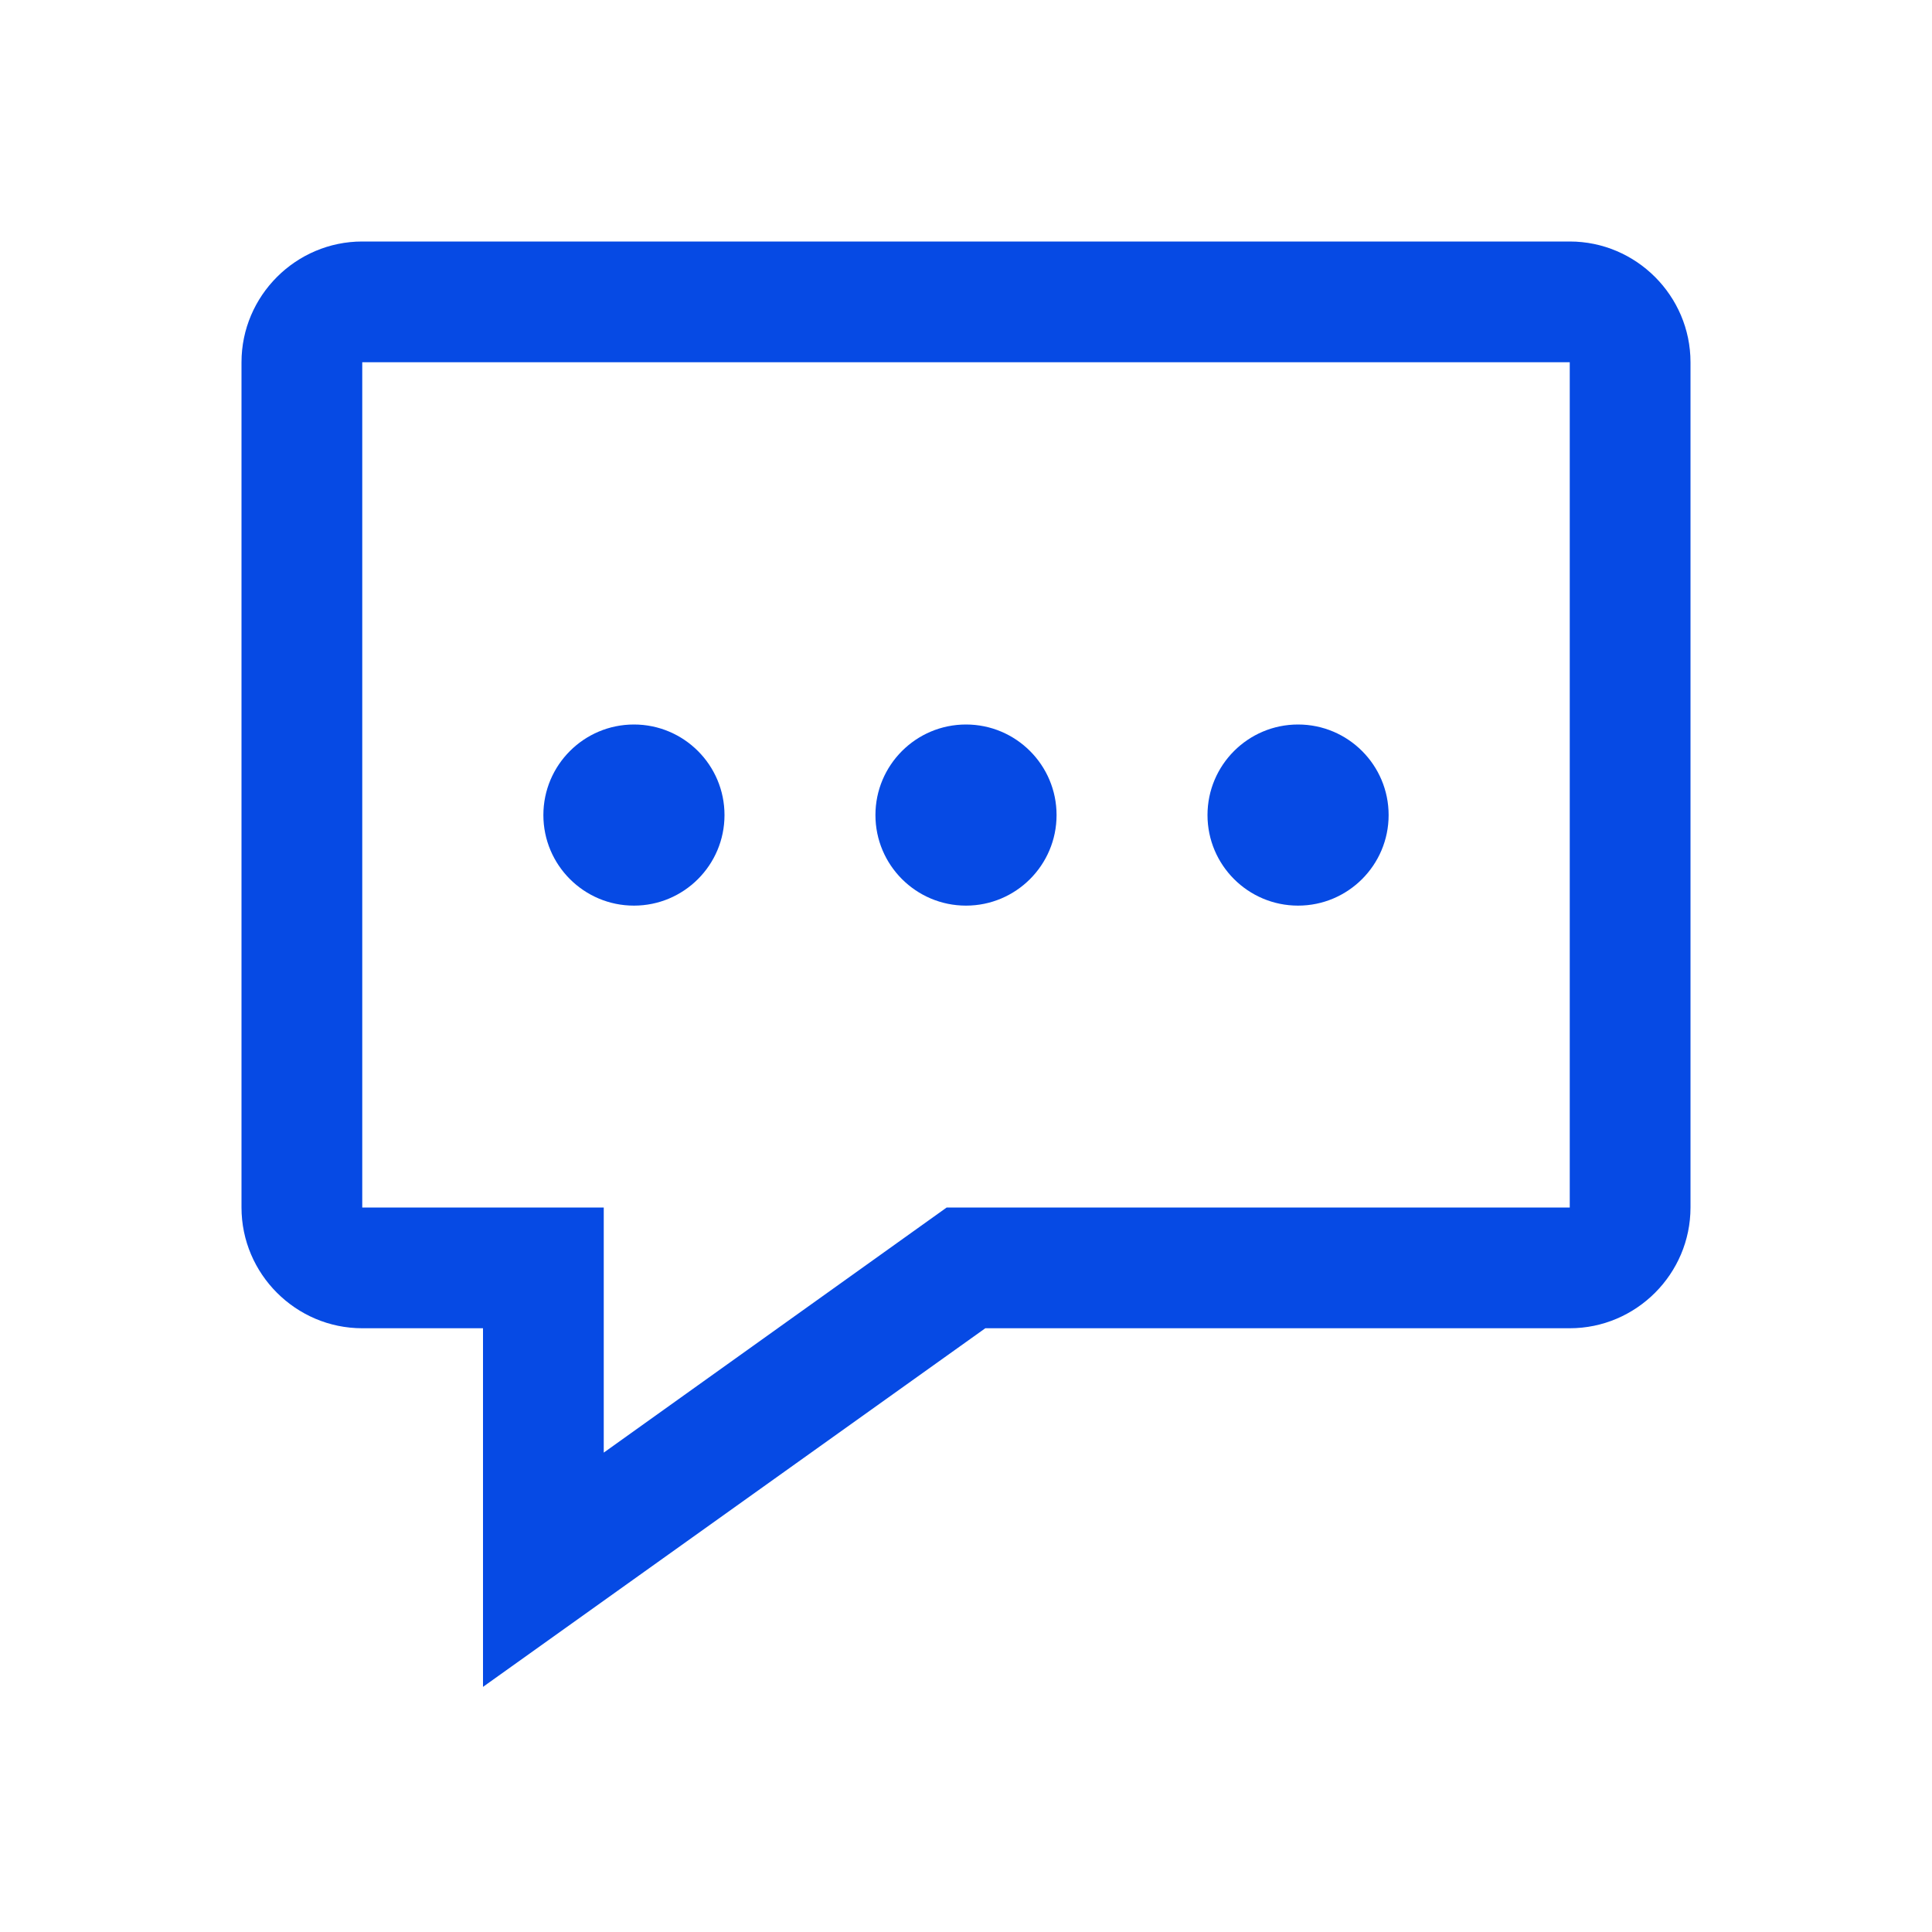
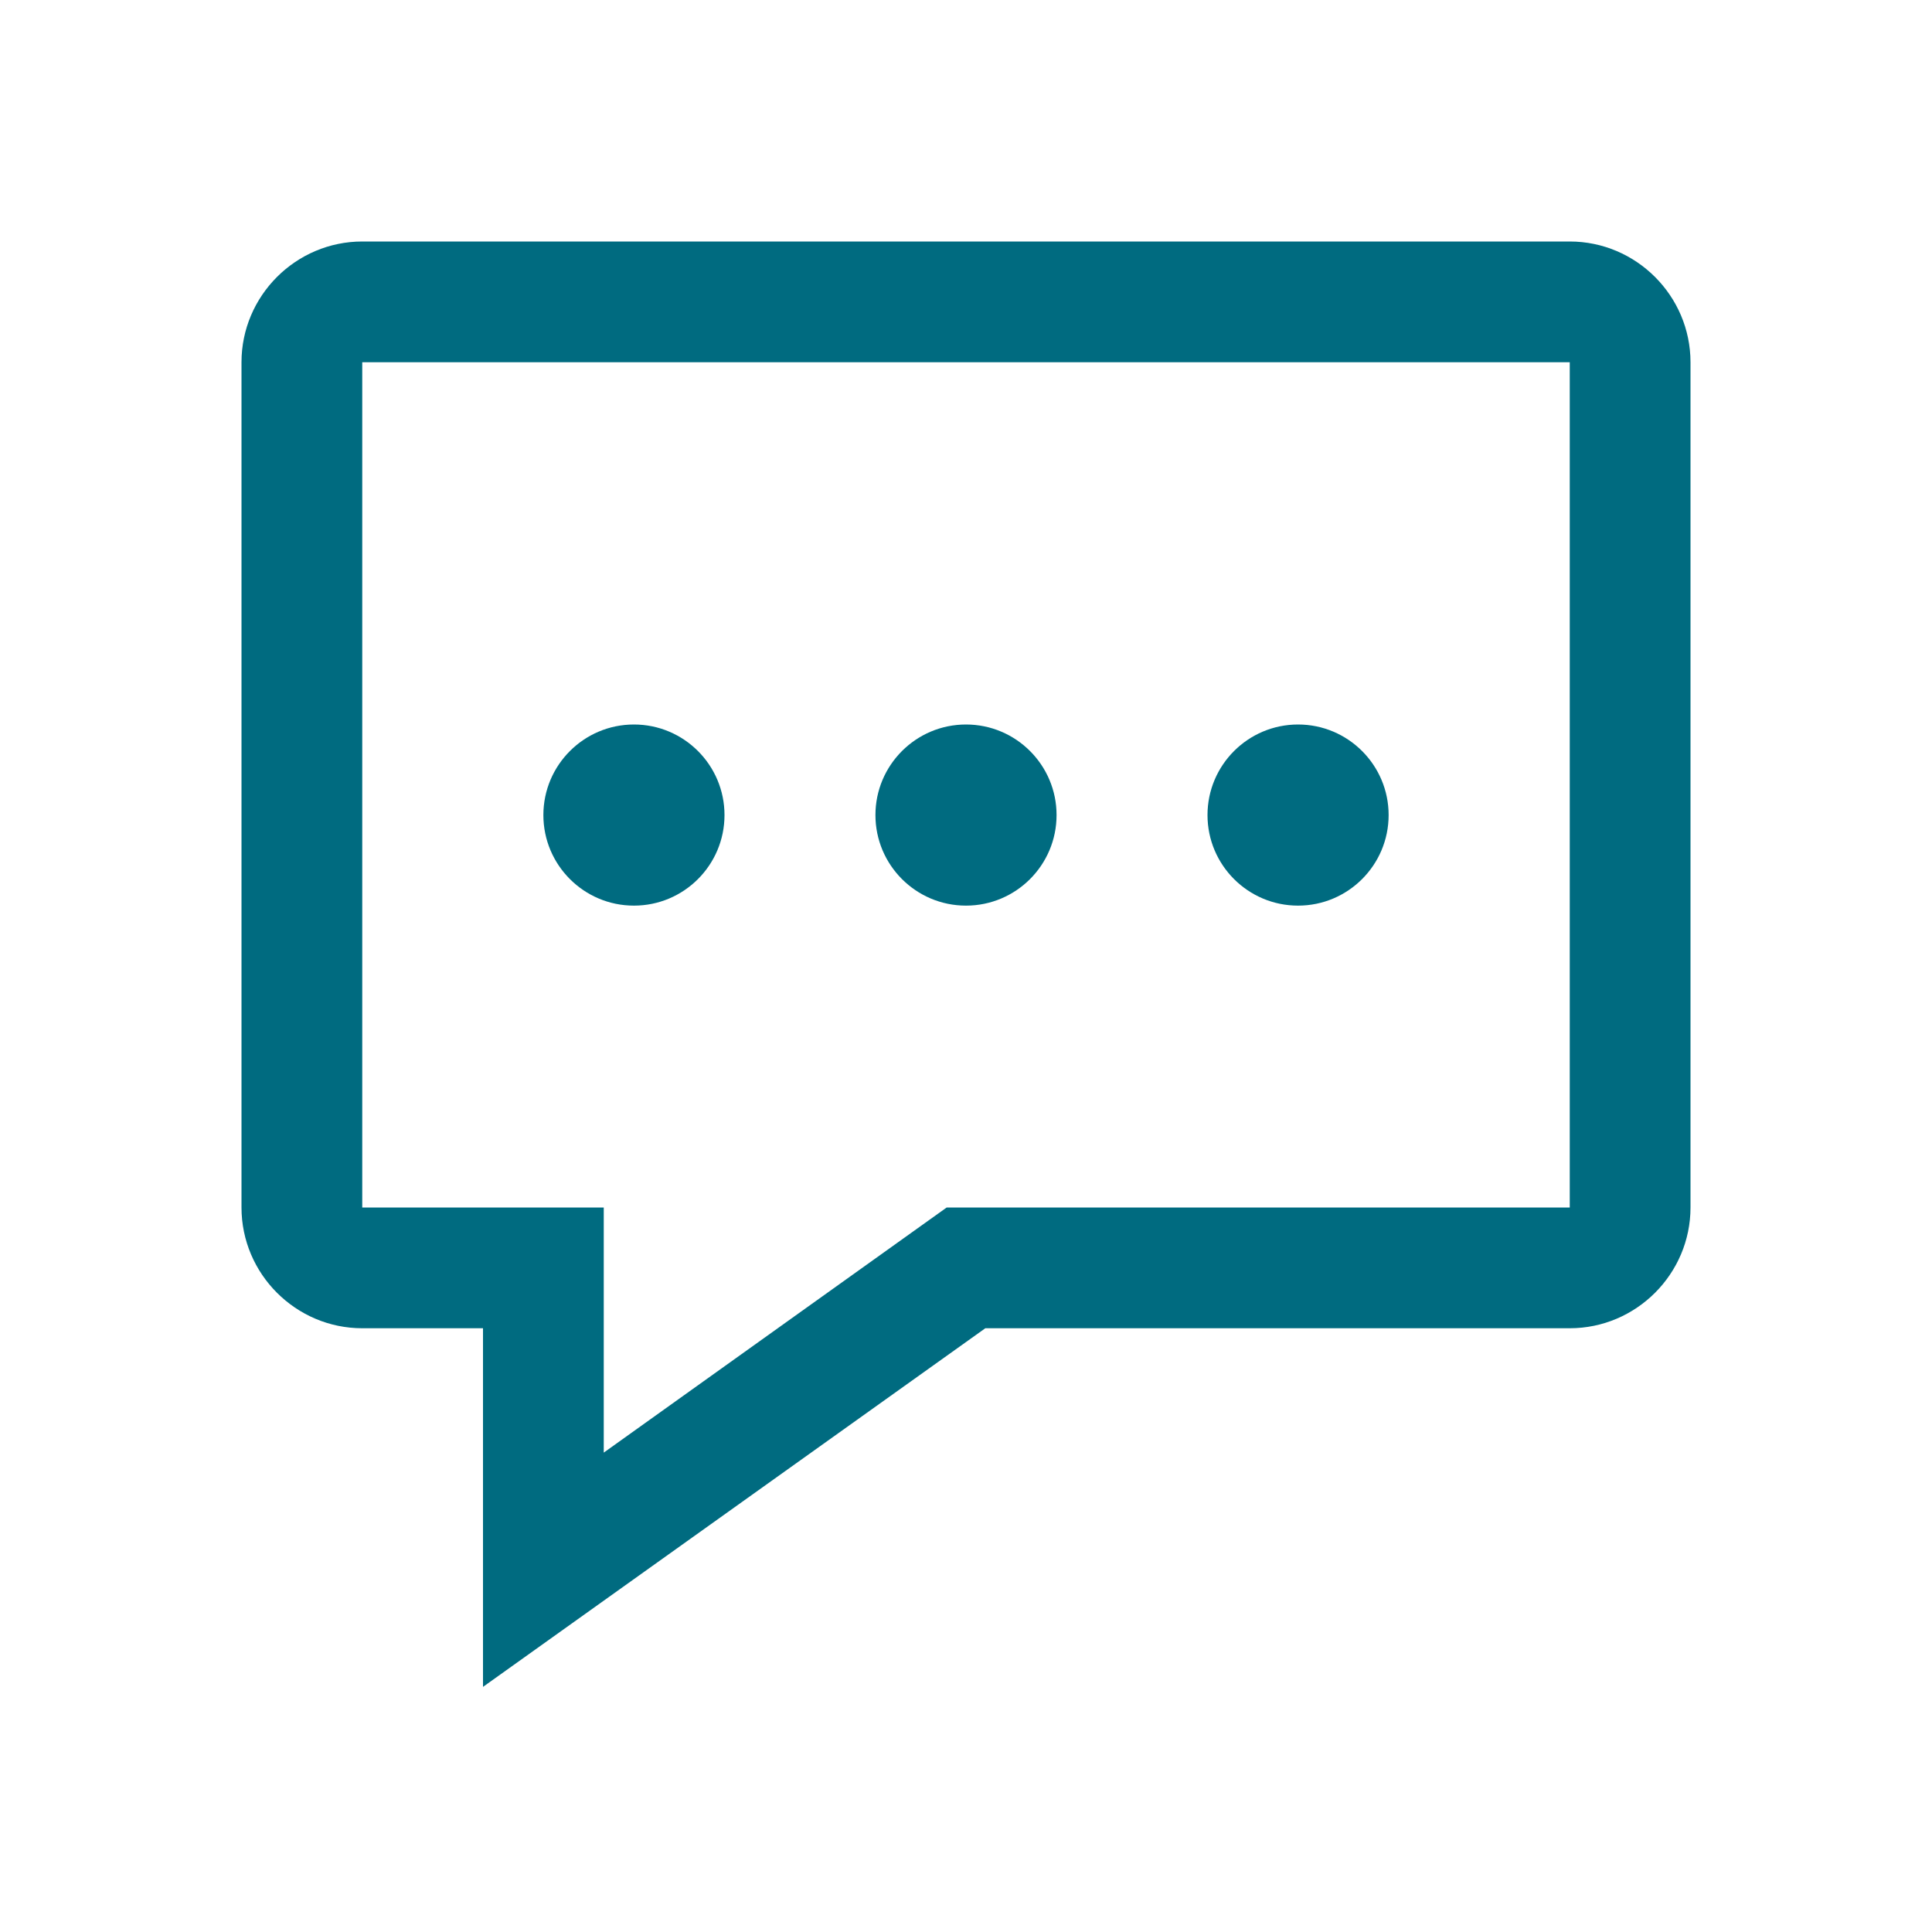
<svg xmlns="http://www.w3.org/2000/svg" viewBox="0 0 32 32">
-   <path d="M12 13.5C12 14.328 11.328 15 10.5 15C9.672 15 9 14.328 9 13.5C9 12.672 9.672 12 10.5 12C11.328 12 12 12.672 12 13.5Z" fill="#064AE4" />
-   <path d="M16 15C16.828 15 17.5 14.328 17.5 13.5C17.5 12.672 16.828 12 16 12C15.172 12 14.5 12.672 14.5 13.5C14.5 14.328 15.172 15 16 15Z" fill="#064AE4" />
-   <path d="M23 13.5C23 14.328 22.328 15 21.5 15C20.672 15 20 14.328 20 13.5C20 12.672 20.672 12 21.5 12C22.328 12 23 12.672 23 13.5Z" fill="#064AE4" />
-   <path fill-rule="evenodd" clip-rule="evenodd" d="M6 4H26C27.1 4 28 4.9 28 6V20C28 21.1 27.1 22 26 22H16.32L8 27.94V22H6C4.9 22 4 21.1 4 20V6C4 4.9 4.9 4 6 4ZM15.68 20H26V6H6V20H10V24.06L15.68 20Z" fill="#064AE4" />
+   <path d="M12 13.5C12 14.328 11.328 15 10.5 15C9.672 15 9 14.328 9 13.5C9 12.672 9.672 12 10.5 12C11.328 12 12 12.672 12 13.5Z" fill="#006b80" />
+   <path d="M16 15C16.828 15 17.5 14.328 17.5 13.5C17.5 12.672 16.828 12 16 12C15.172 12 14.5 12.672 14.5 13.5C14.5 14.328 15.172 15 16 15Z" fill="#006b80" />
+   <path d="M23 13.5C23 14.328 22.328 15 21.5 15C20.672 15 20 14.328 20 13.5C20 12.672 20.672 12 21.5 12C22.328 12 23 12.672 23 13.5Z" fill="#006b80" />
+   <path fill-rule="evenodd" clip-rule="evenodd" d="M6 4H26C27.1 4 28 4.9 28 6V20C28 21.1 27.1 22 26 22H16.32L8 27.94V22H6C4.9 22 4 21.1 4 20V6C4 4.9 4.9 4 6 4ZM15.68 20H26V6H6V20H10V24.06L15.68 20Z" fill="#006b80" />
</svg>
